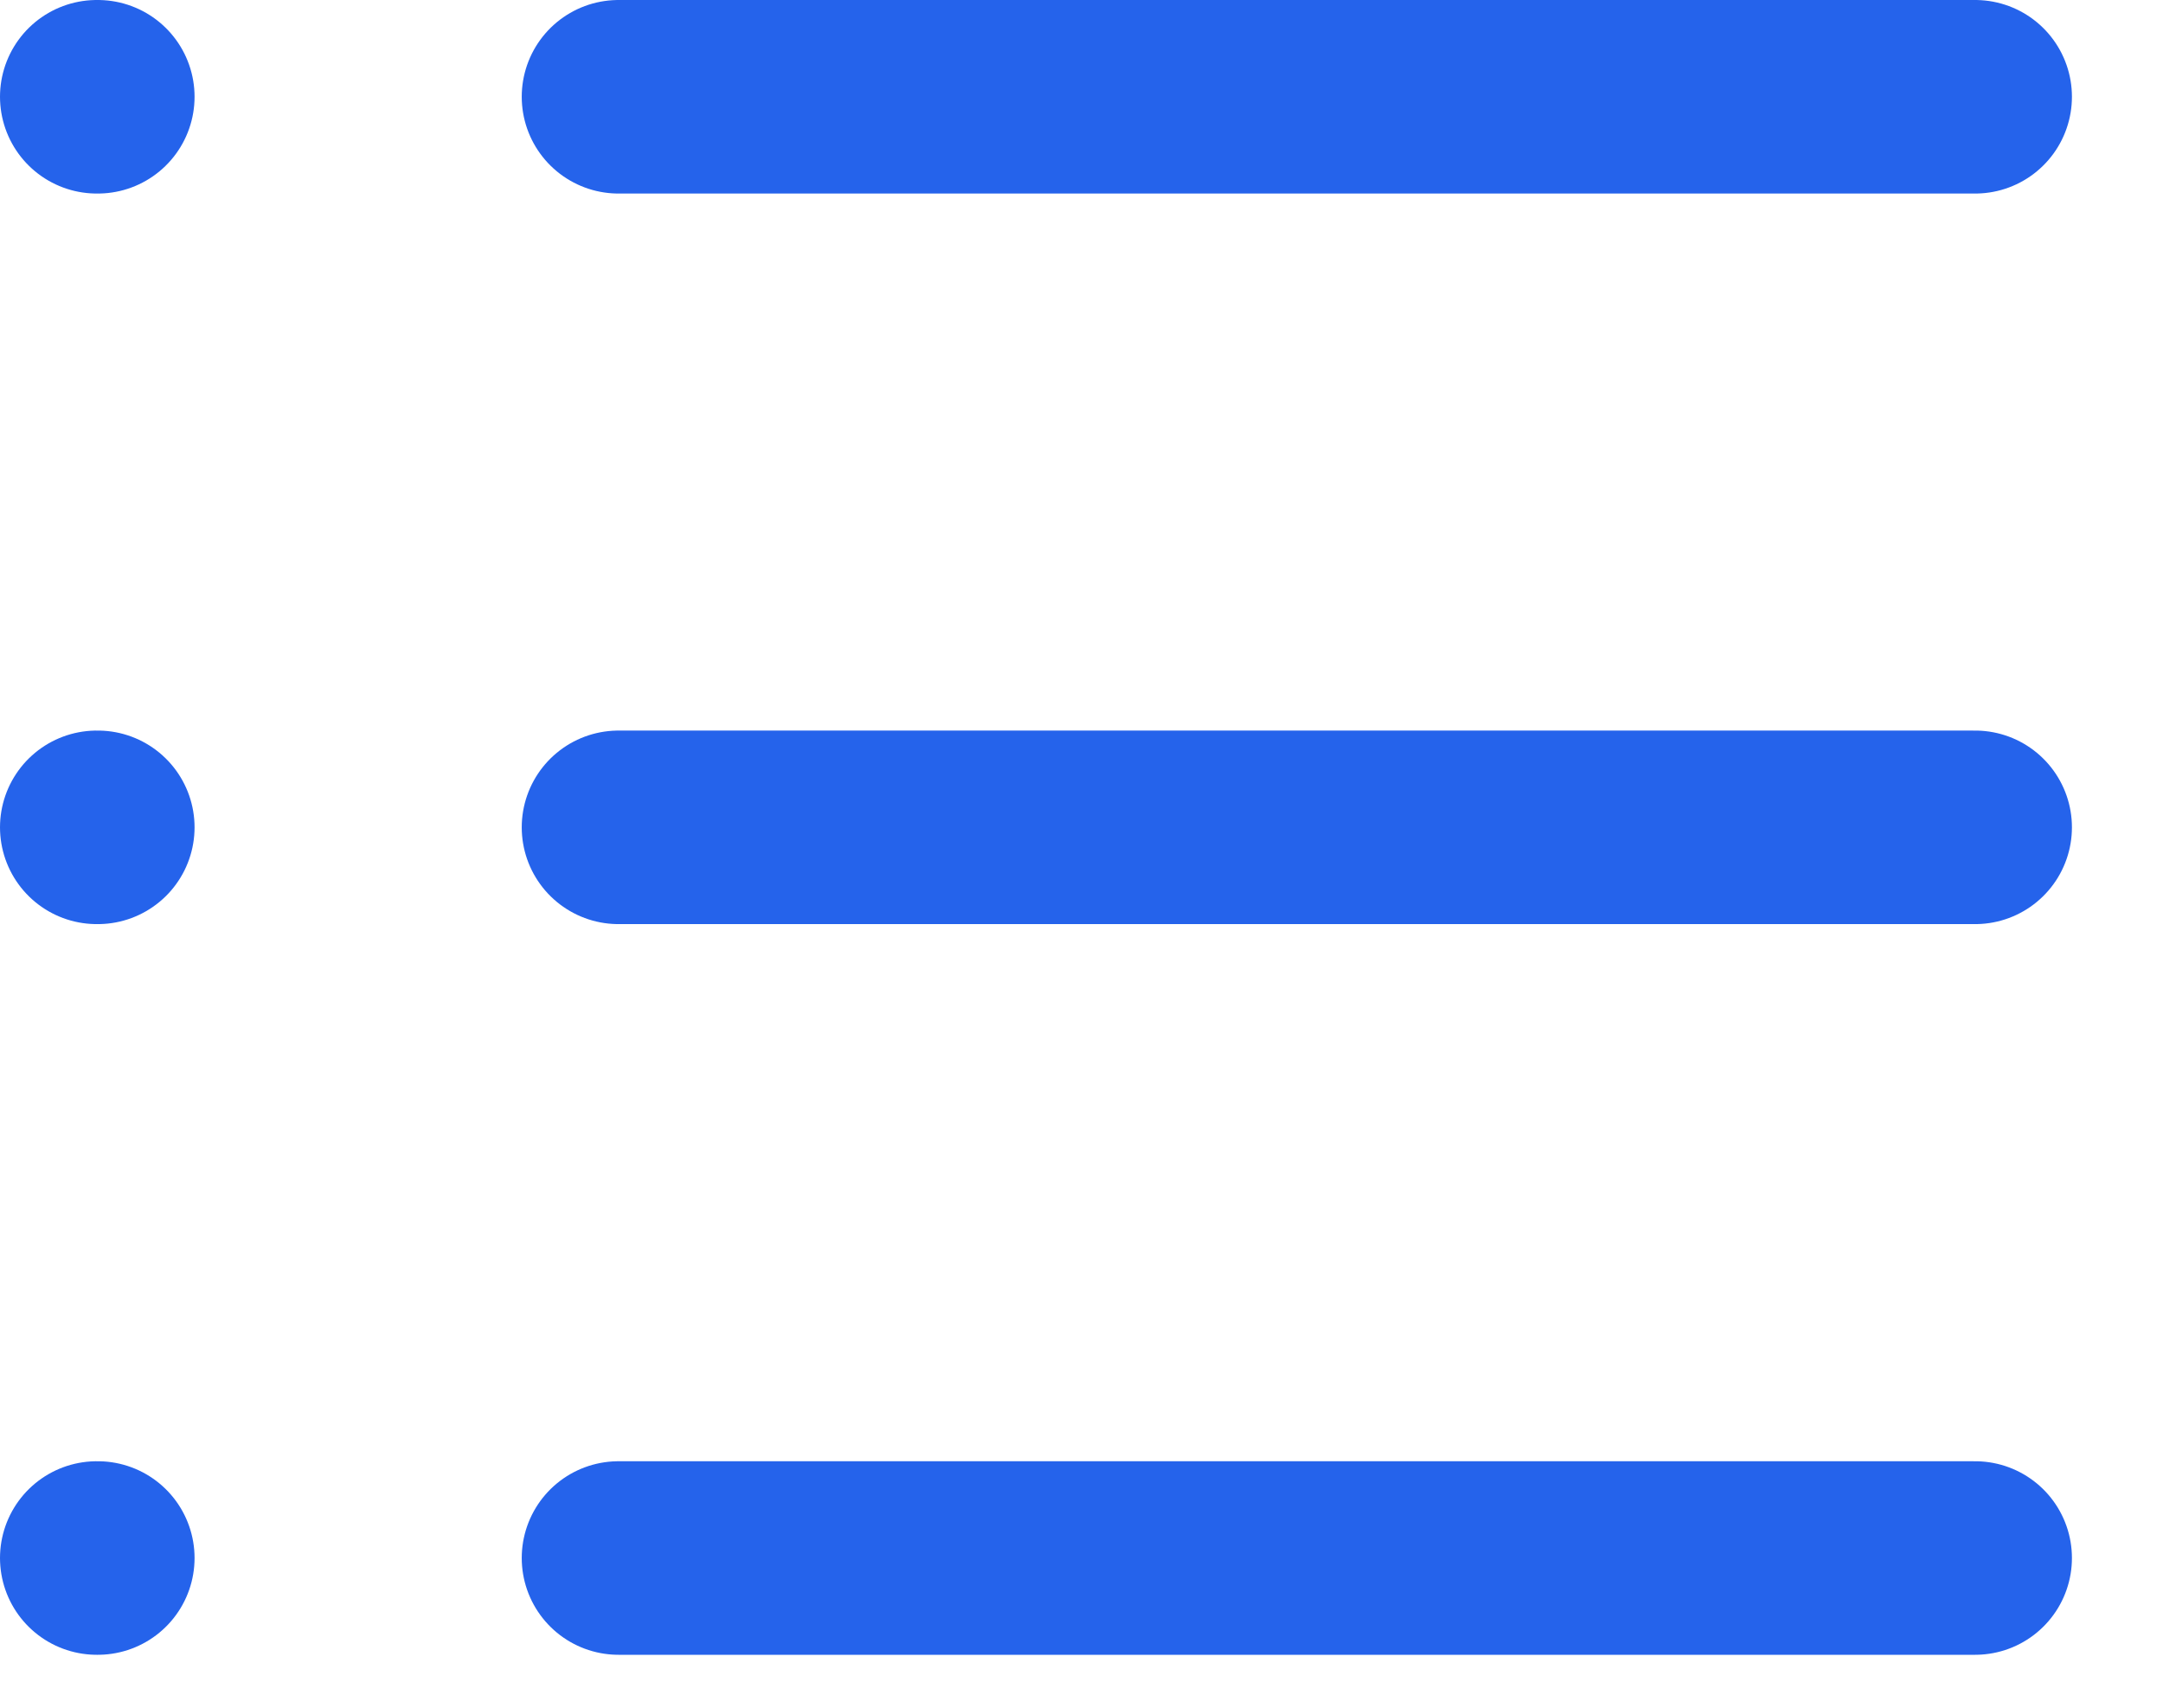
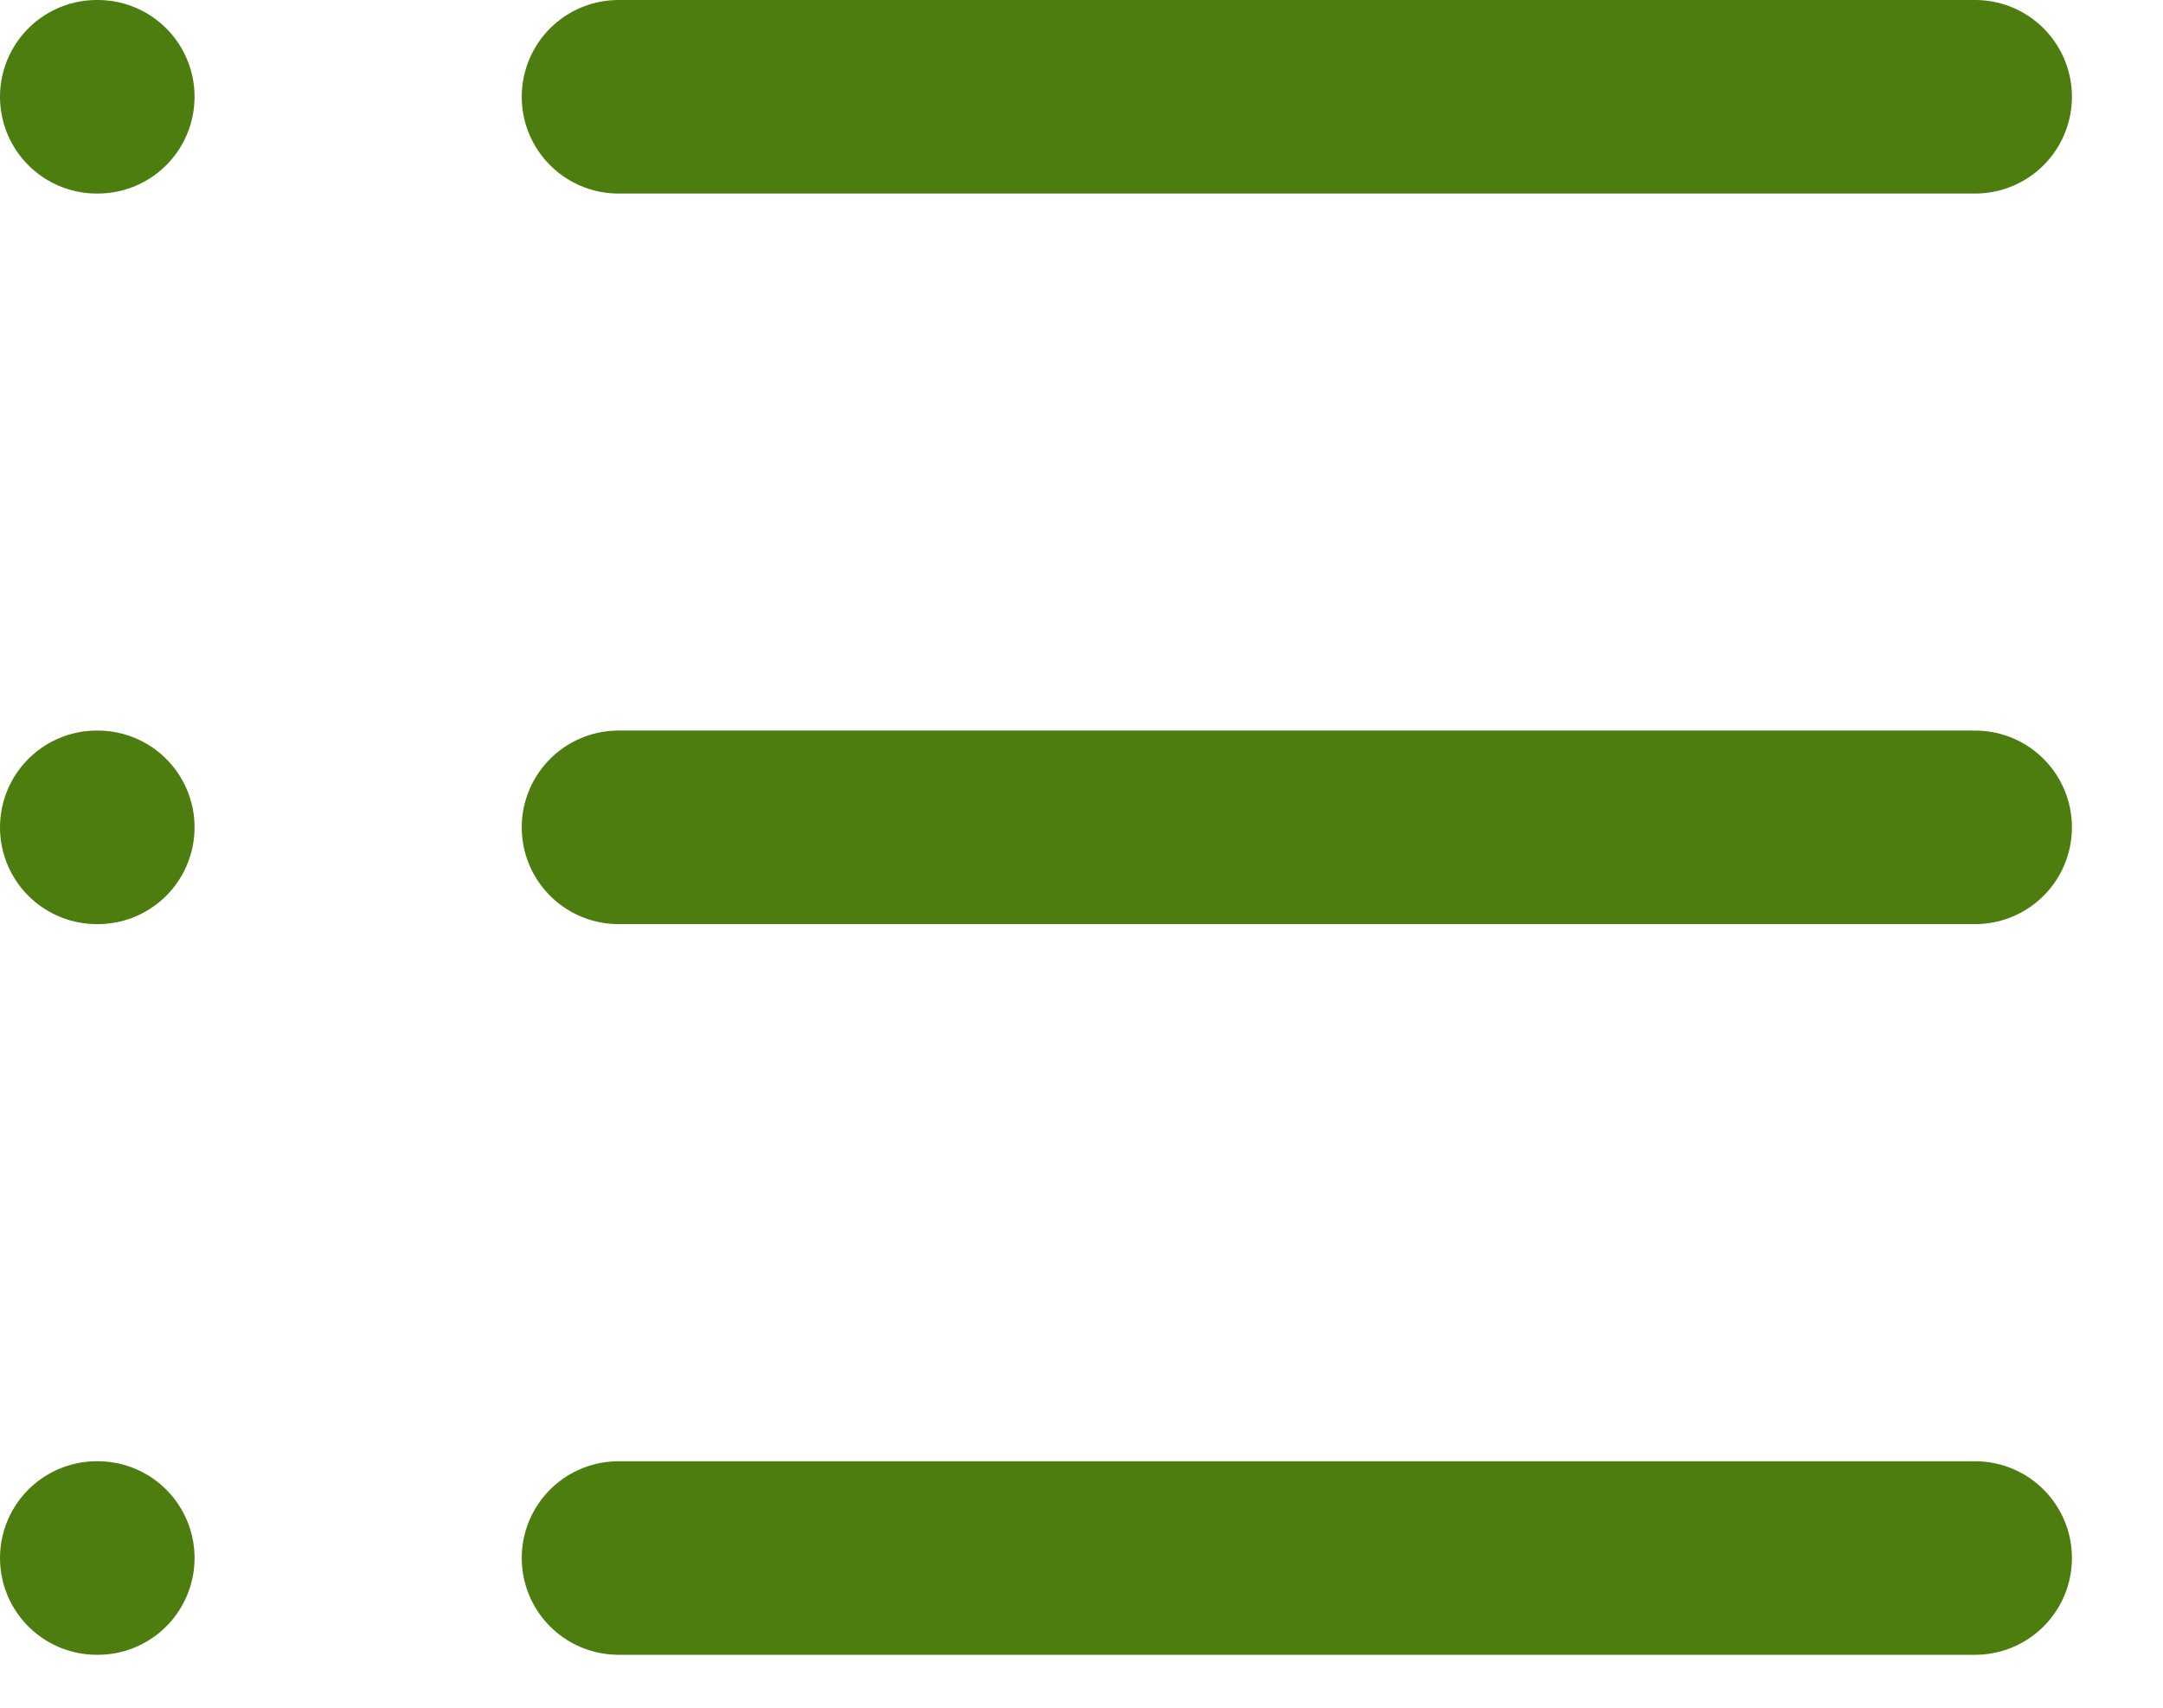
<svg xmlns="http://www.w3.org/2000/svg" width="19" height="15" viewBox="0 0 19 15" fill="none">
-   <path d="M0.85 0.85H0.859M0.85 7.267H0.859M0.85 13.685H0.859M5.433 0.85H17.35M5.433 7.267H17.35M5.433 13.685H17.35" stroke-width="1.7" stroke-linecap="round" stroke="#2563EB" />
+   <path d="M0.85 0.85H0.859M0.85 7.267H0.859M0.85 13.685H0.859M5.433 0.85H17.35M5.433 7.267H17.35M5.433 13.685H17.35" stroke-width="1.7" stroke-linecap="round" stroke="#4D7C0F" />
</svg>
